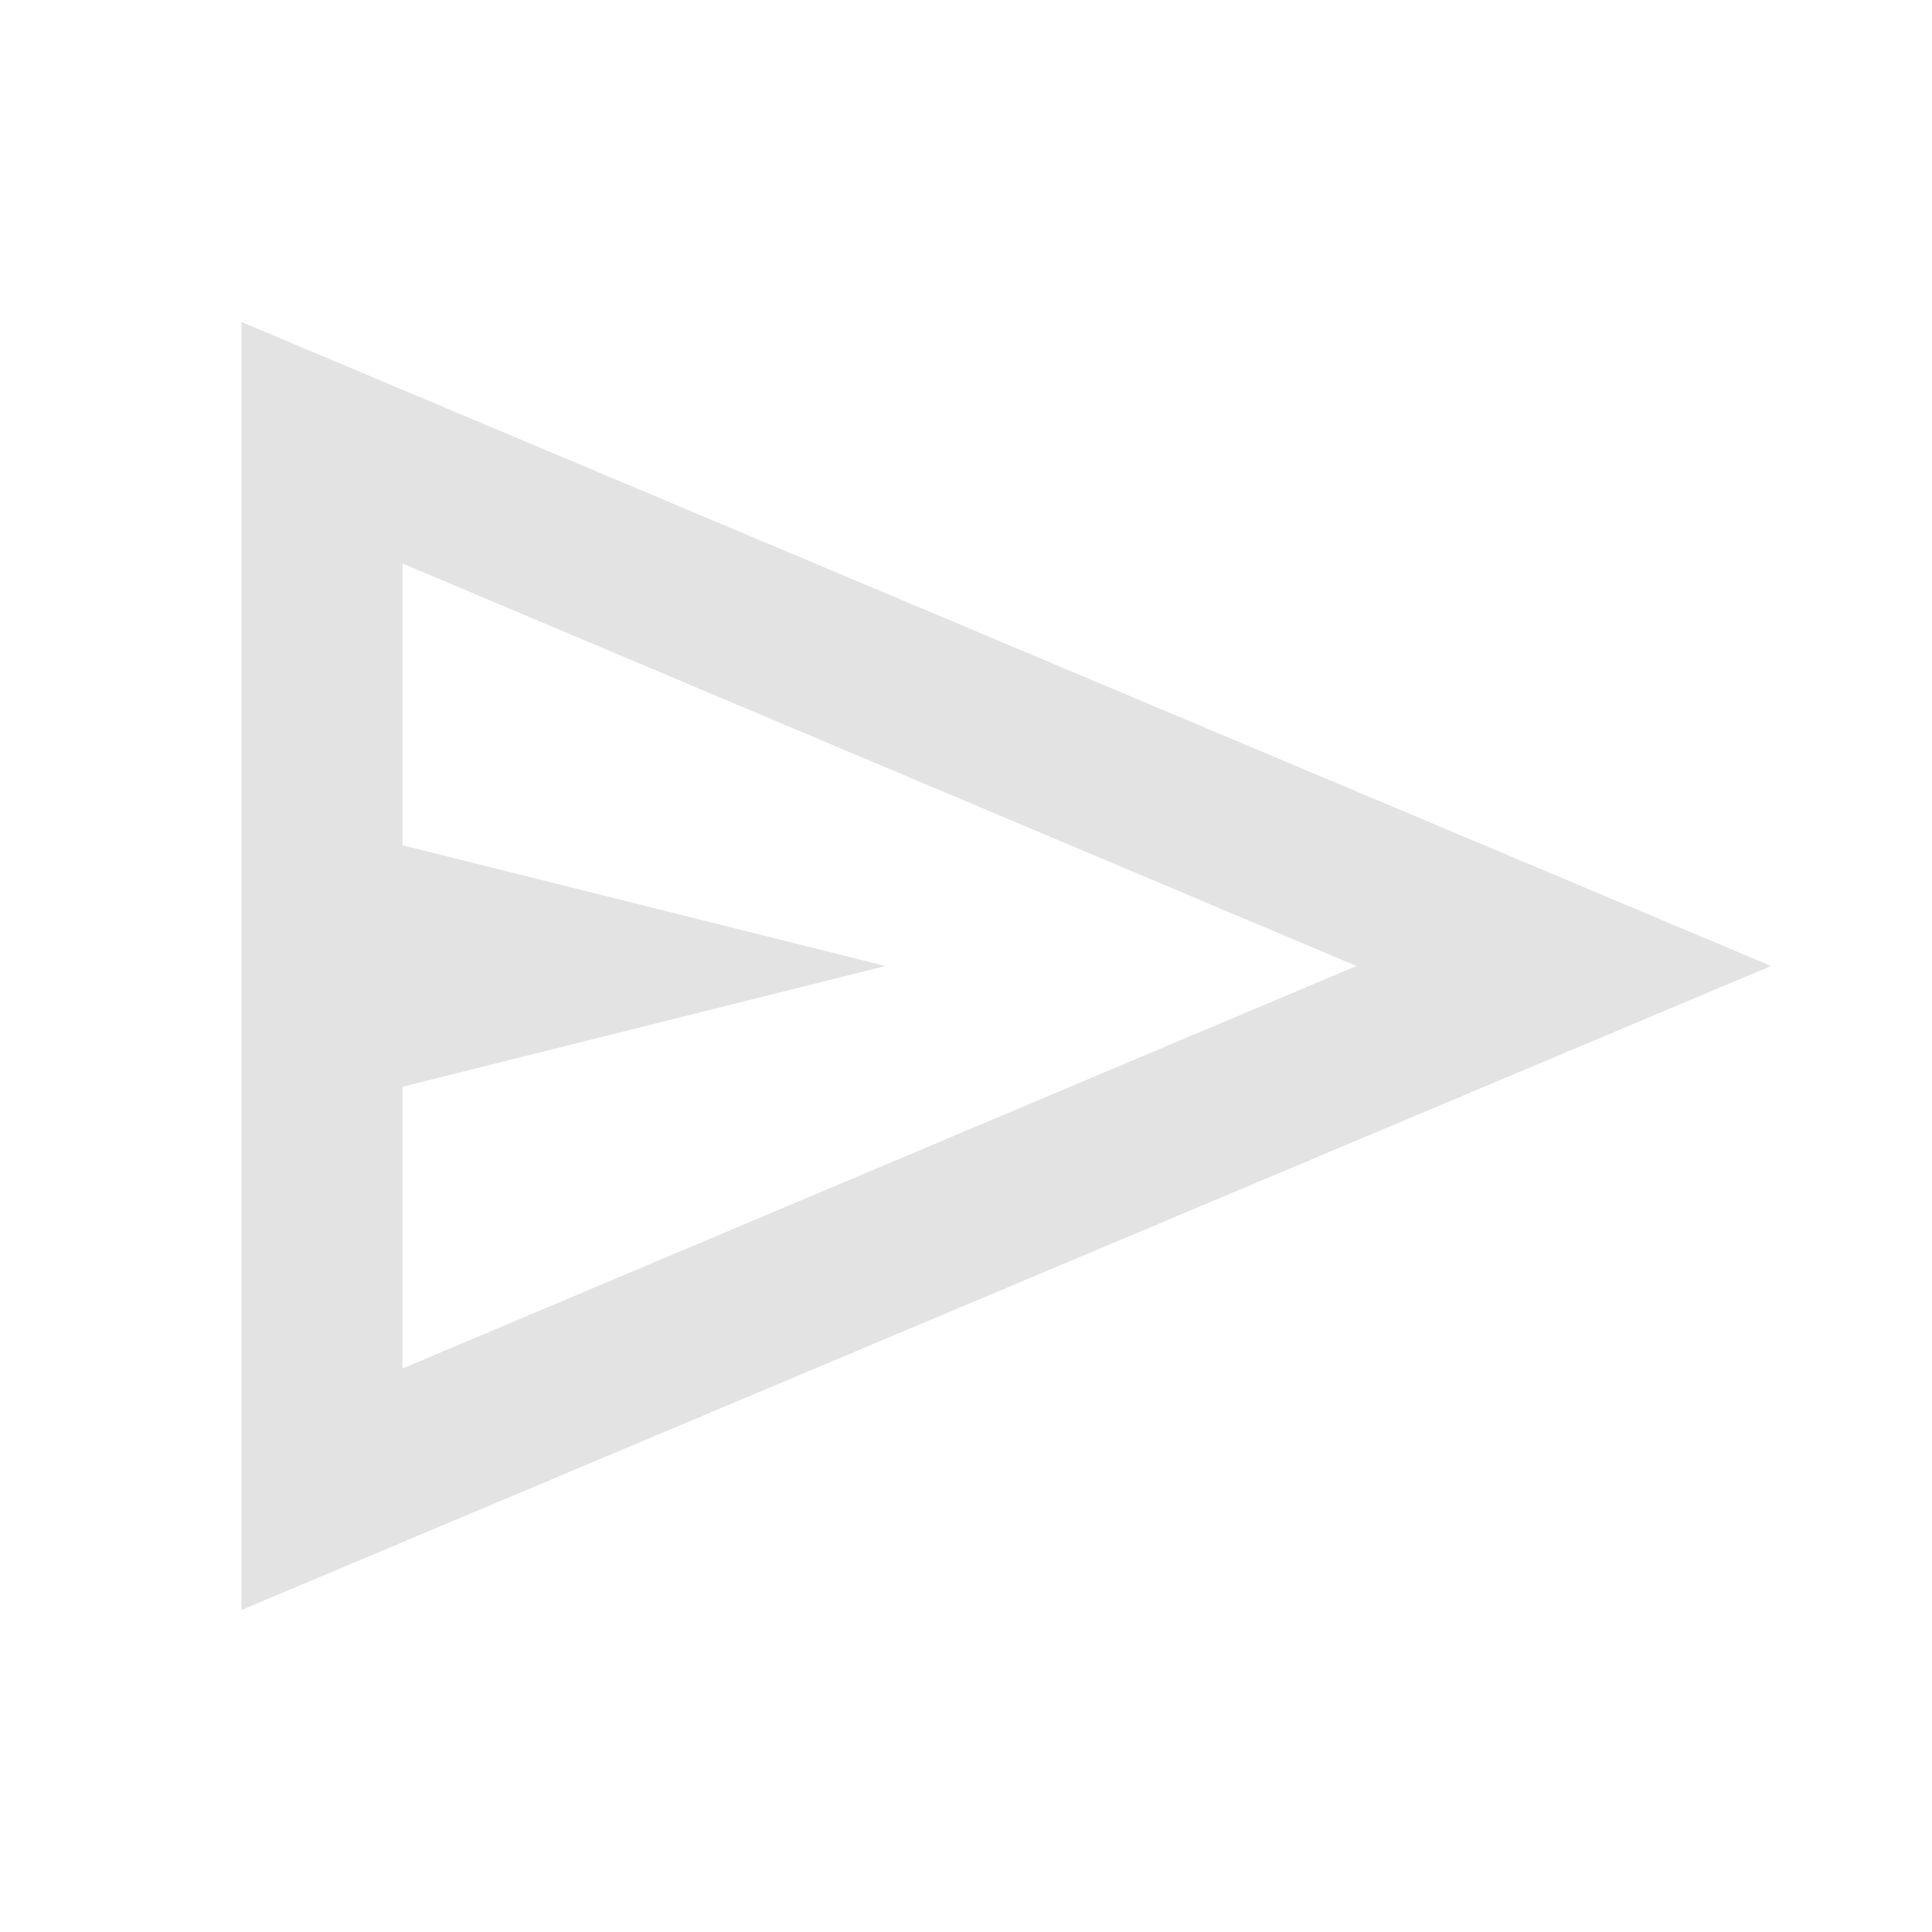
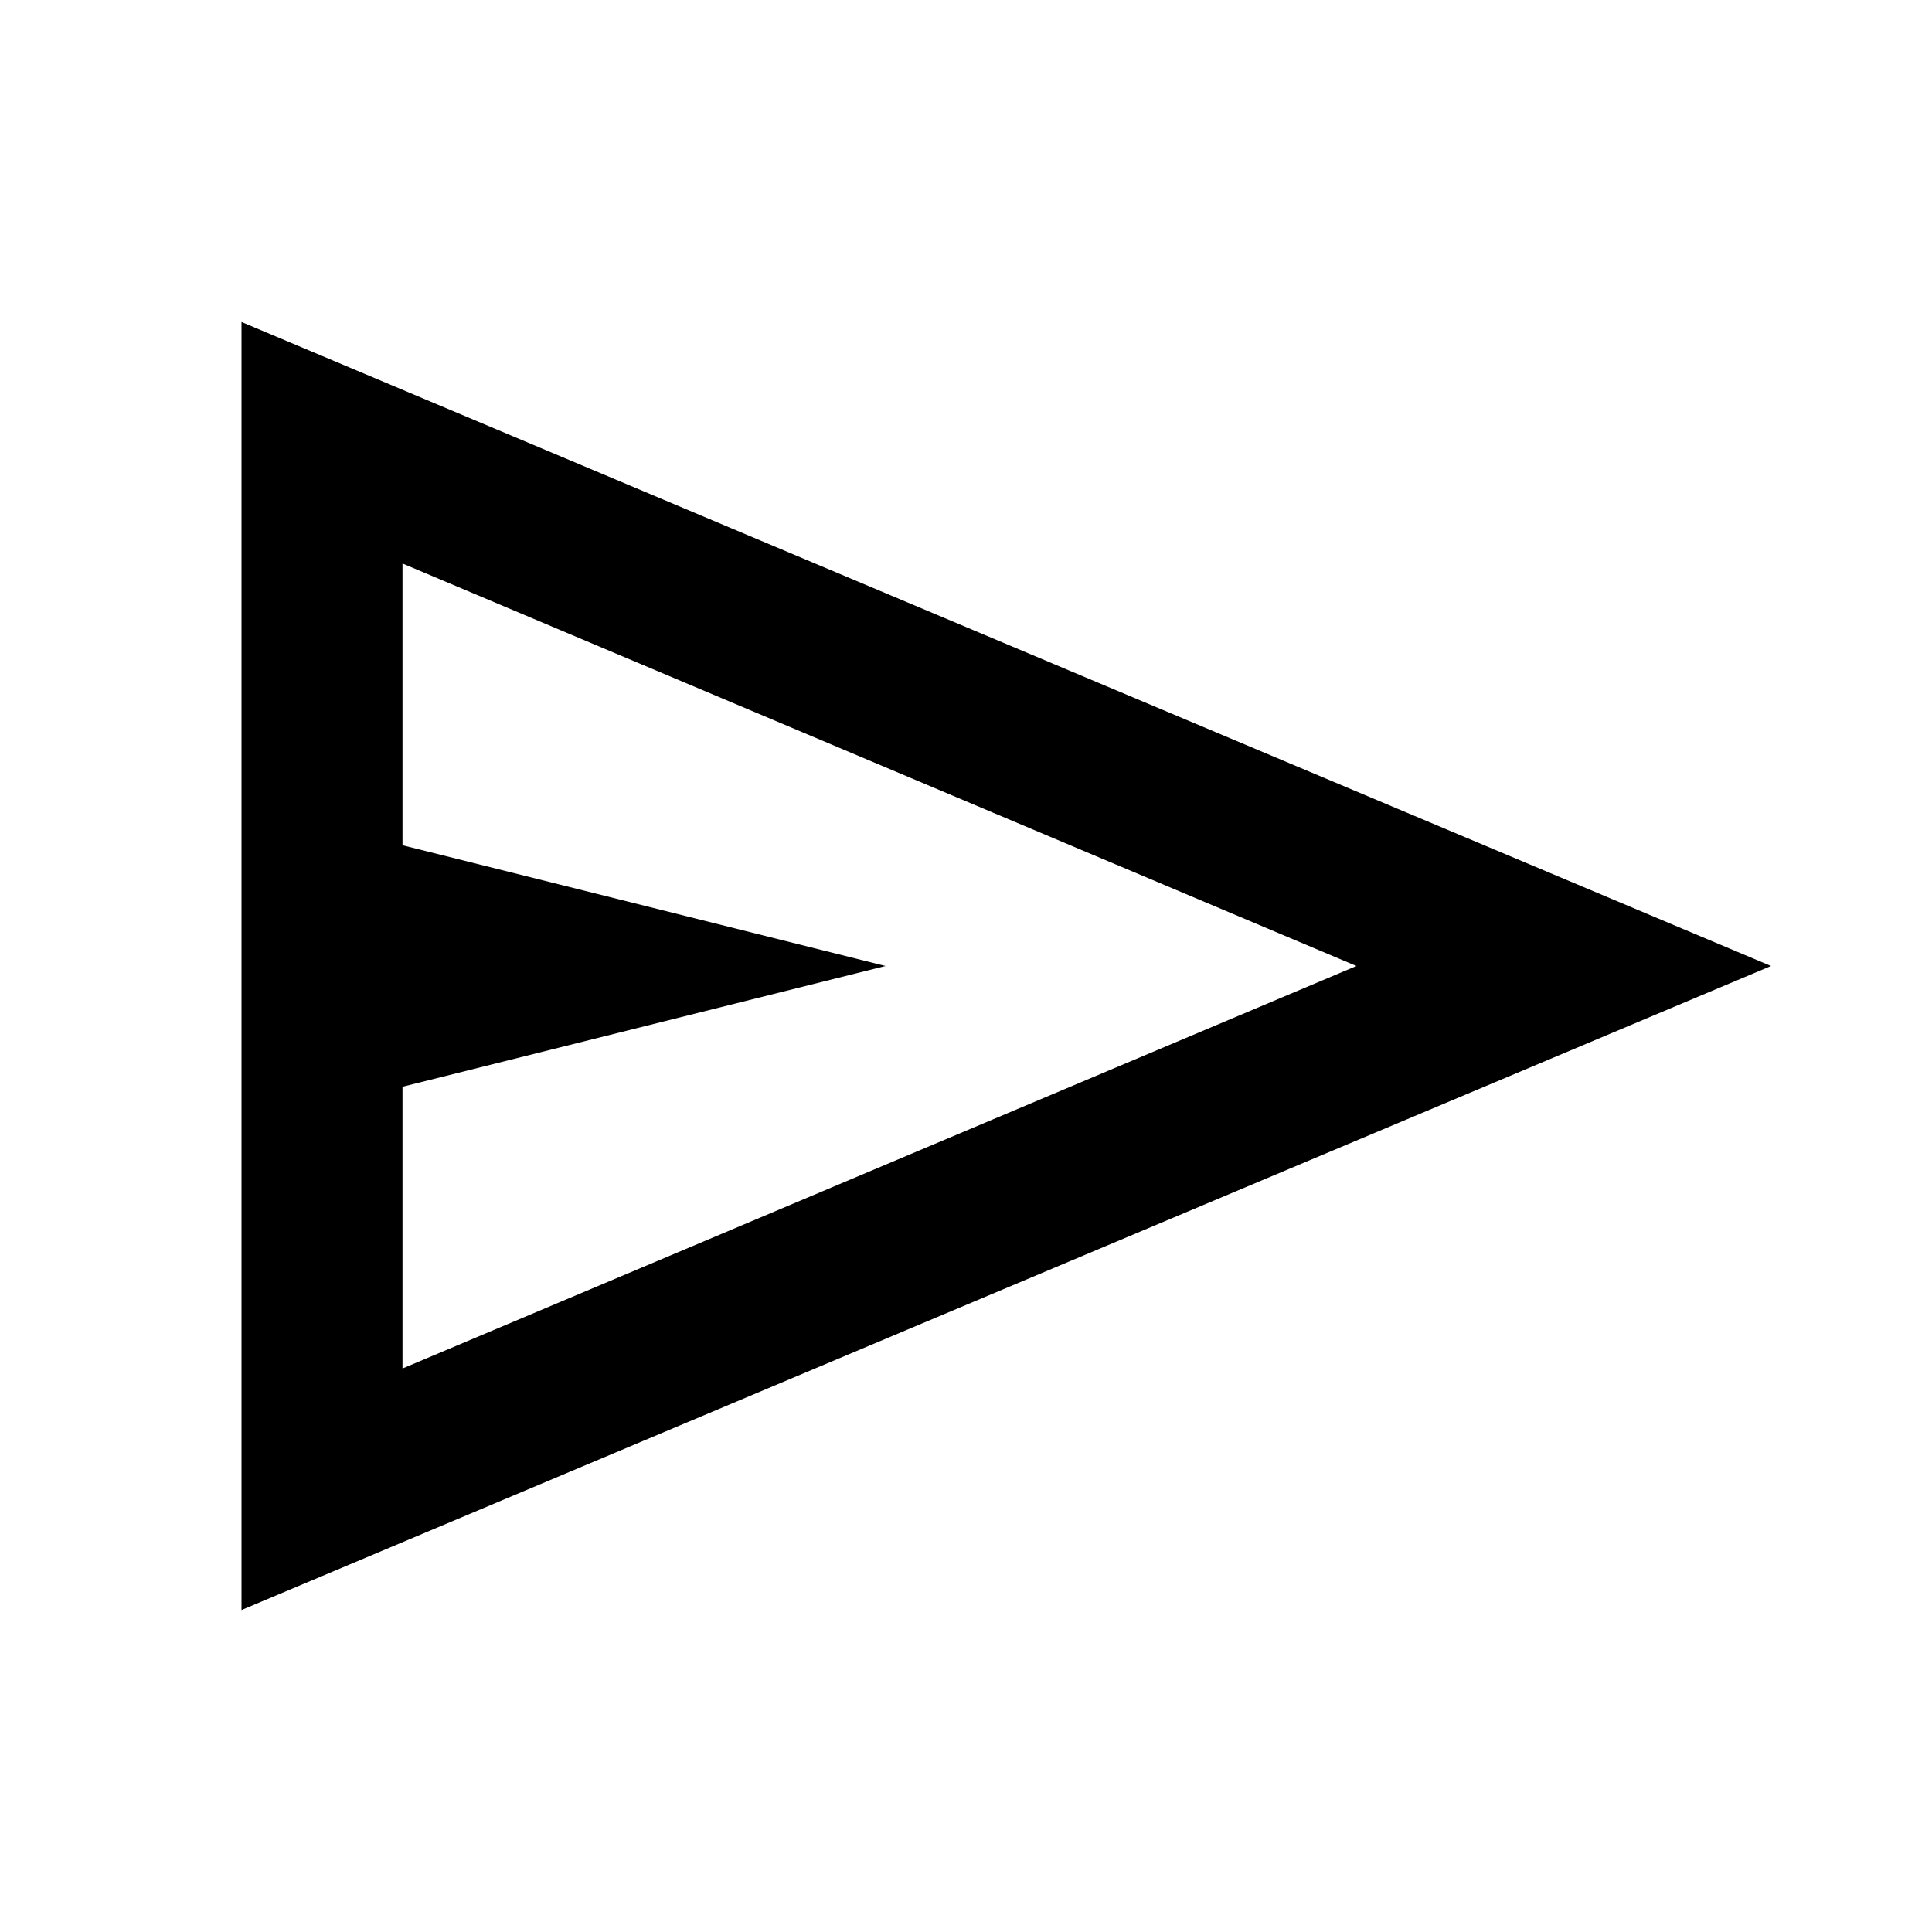
- <svg xmlns="http://www.w3.org/2000/svg" viewBox="0 0 24 24" height="24px" width="24px" fill="#e3e3e3">
+ <svg xmlns="http://www.w3.org/2000/svg" viewBox="0 0 24 24" height="24px" width="24px" fill="#000000">
  <path d="M3,20V4l19,8L3,20Zm2-3l11.85-5L5,7v3.5L11,12L5,13.5V17Zm0,0V12V7v3.5v3V17Z" />
</svg>
